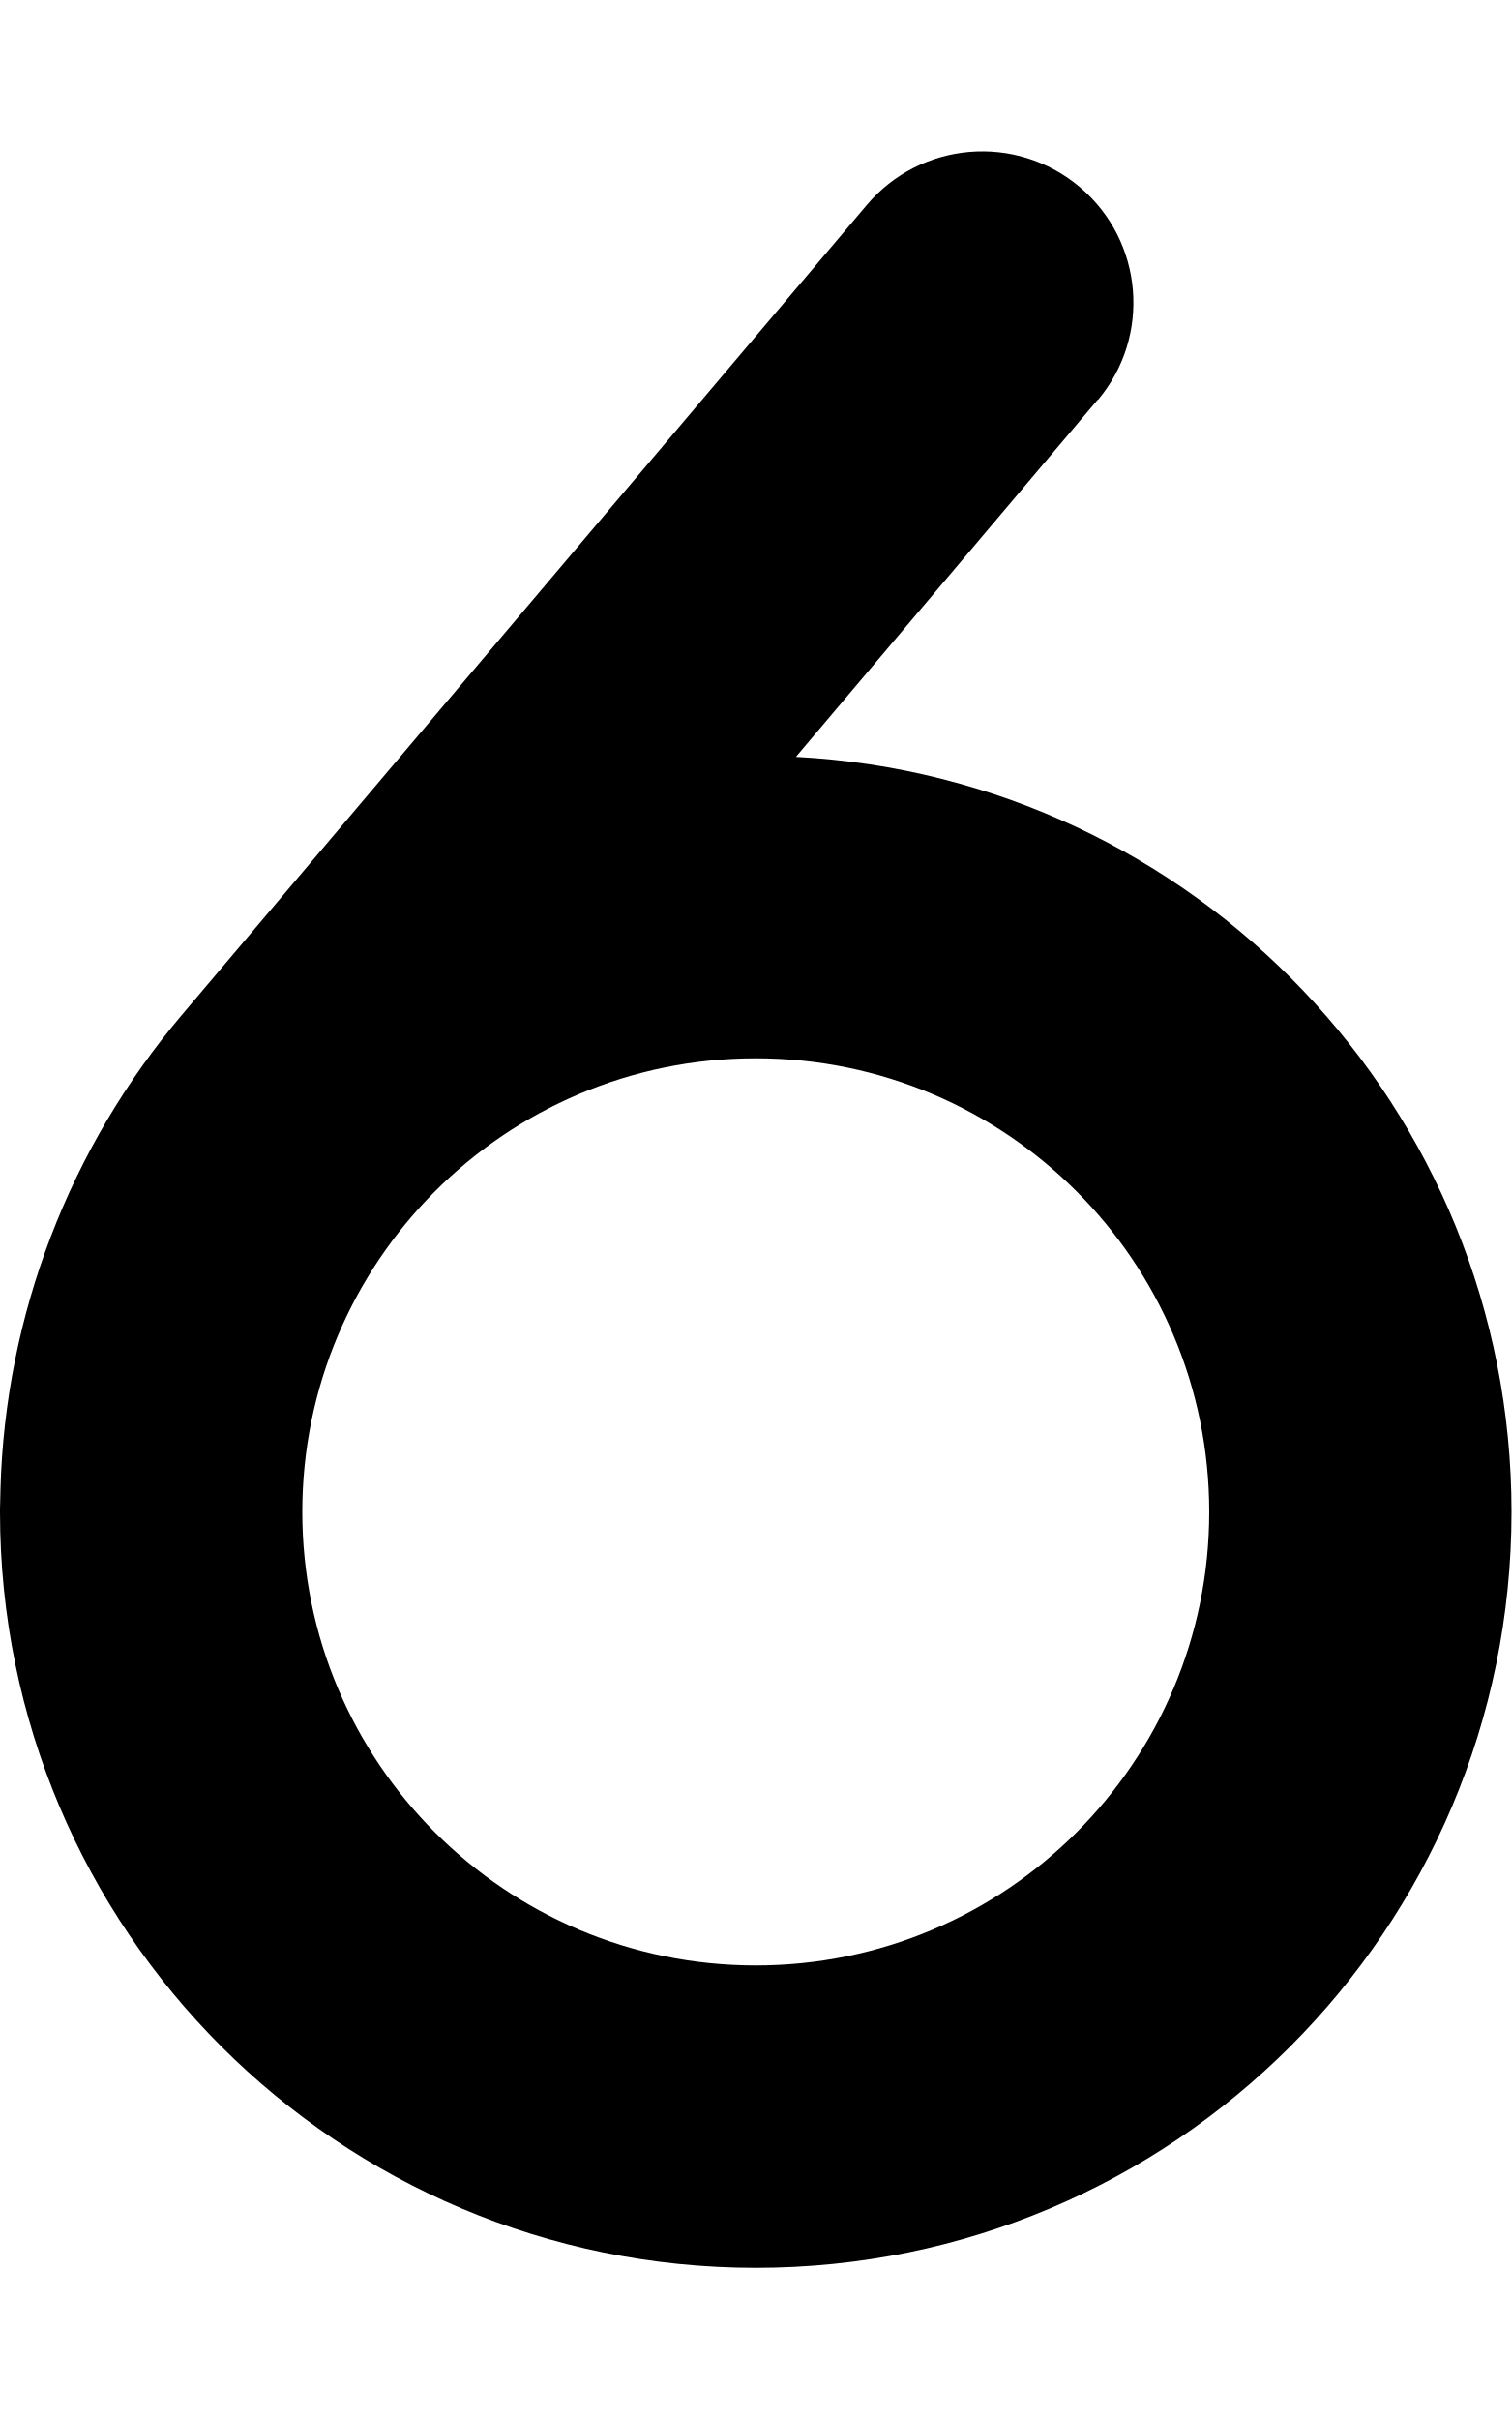
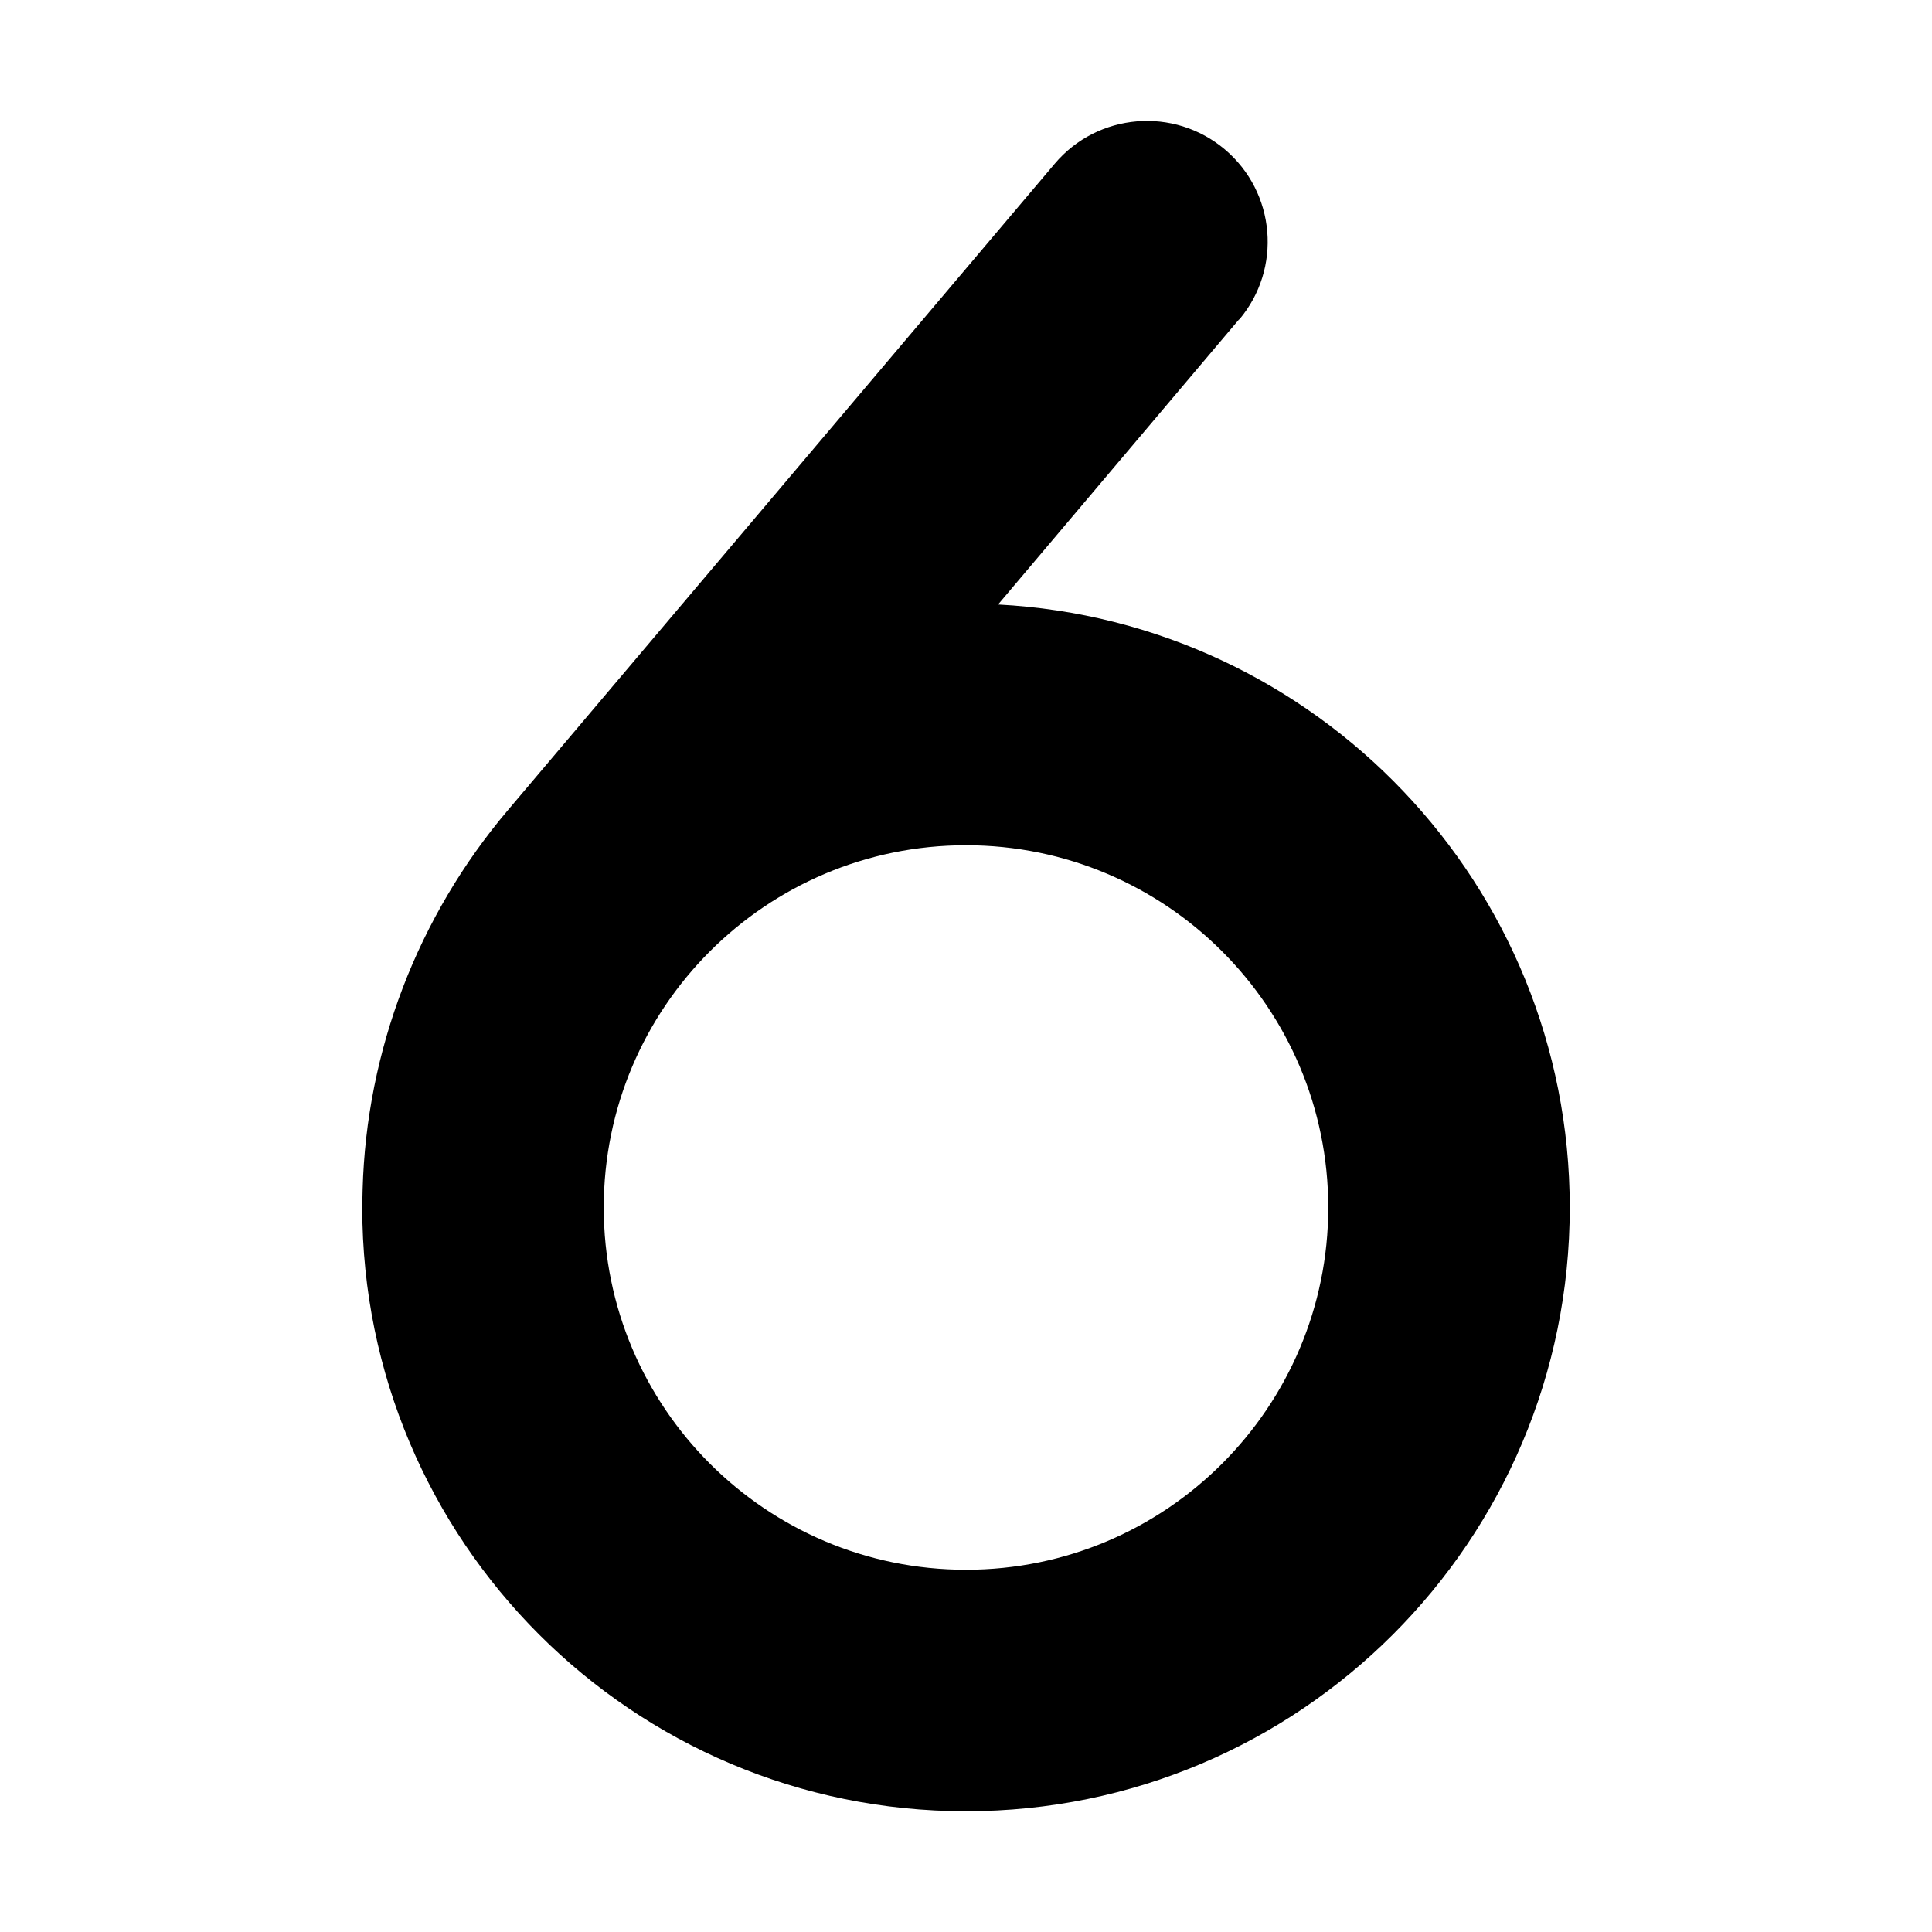
- <svg xmlns="http://www.w3.org/2000/svg" viewBox="0 0 320 512">
+ <svg xmlns="http://www.w3.org/2000/svg" width="50" height="50" viewBox="0 0 320 512">
  <path d="M232.4 84.7c11.4-13.5 9.7-33.7-3.8-45.1s-33.7-9.7-45.1 3.8L38.6 214.7C14.7 242.9 1.1 278.4 .1 315.2c0 1.4-.1 2.9-.1 4.3c0 .2 0 .3 0 .5c0 88.4 71.6 160 160 160s160-71.6 160-160c0-85.5-67.1-155.4-151.5-159.8l63.9-75.6zM64 320c0-53 43-96 96-96s96 43 96 96s-43 96-96 96s-96-43-96-96z" />
</svg>
